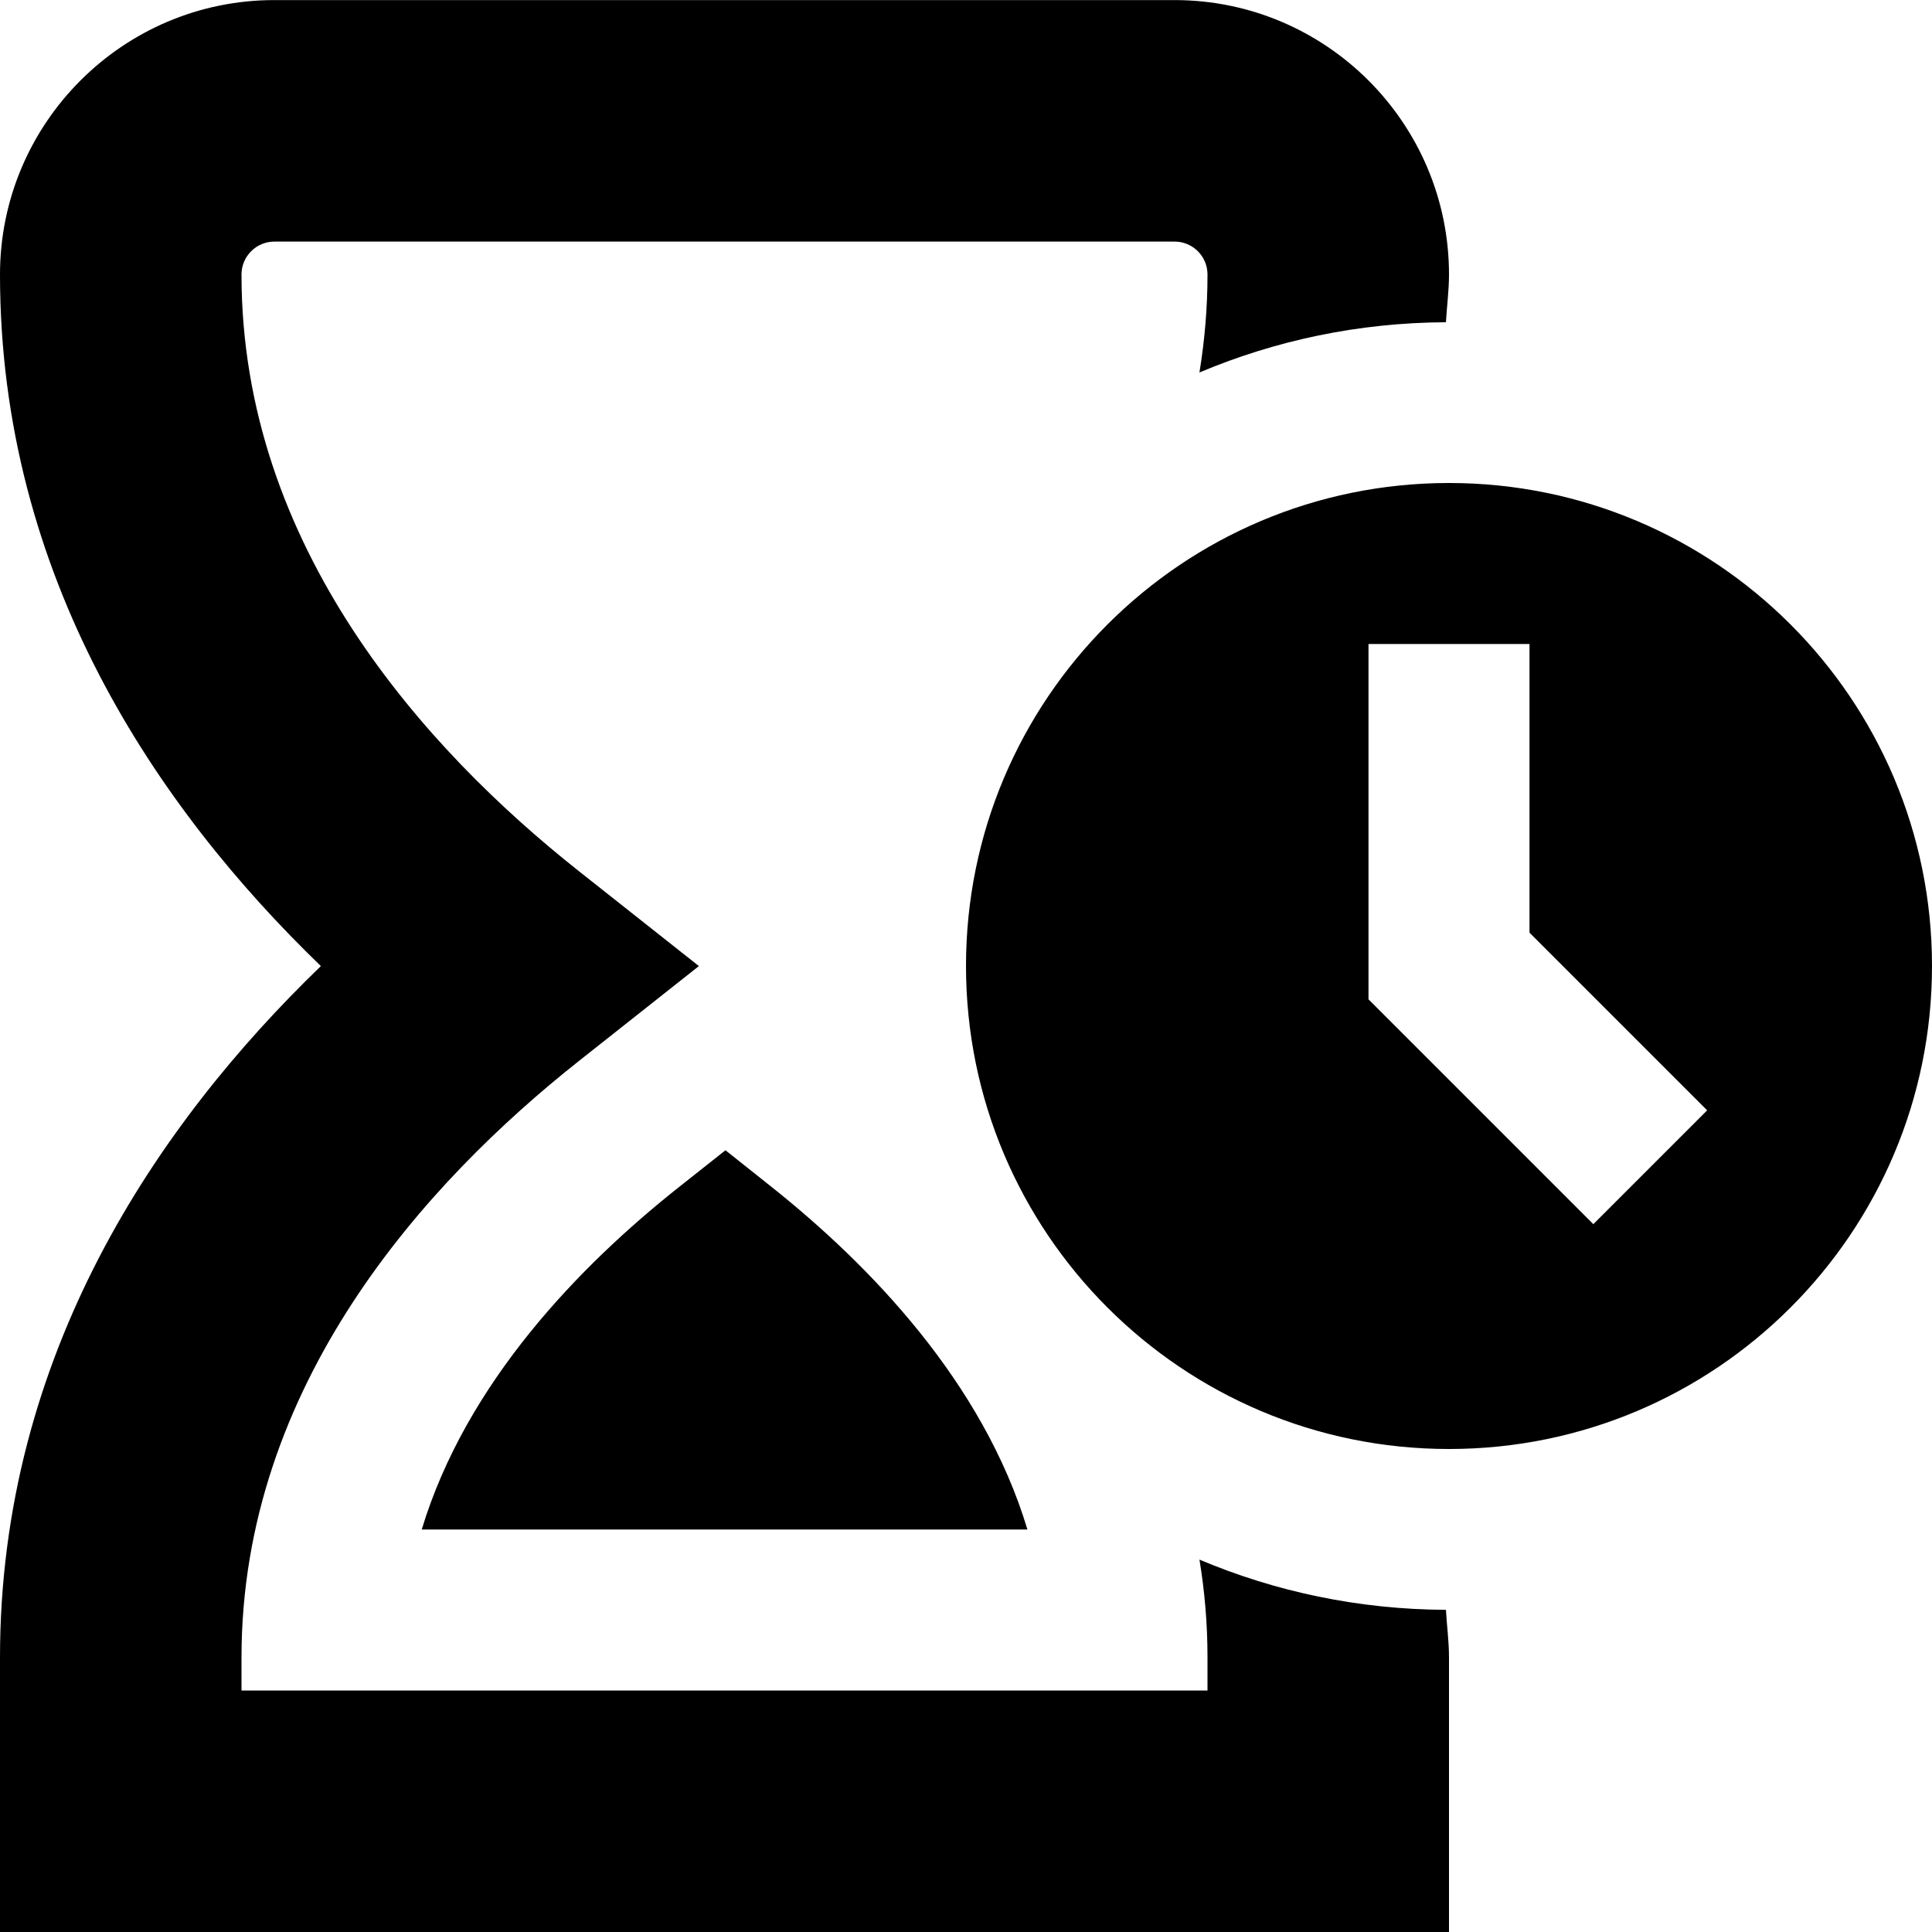
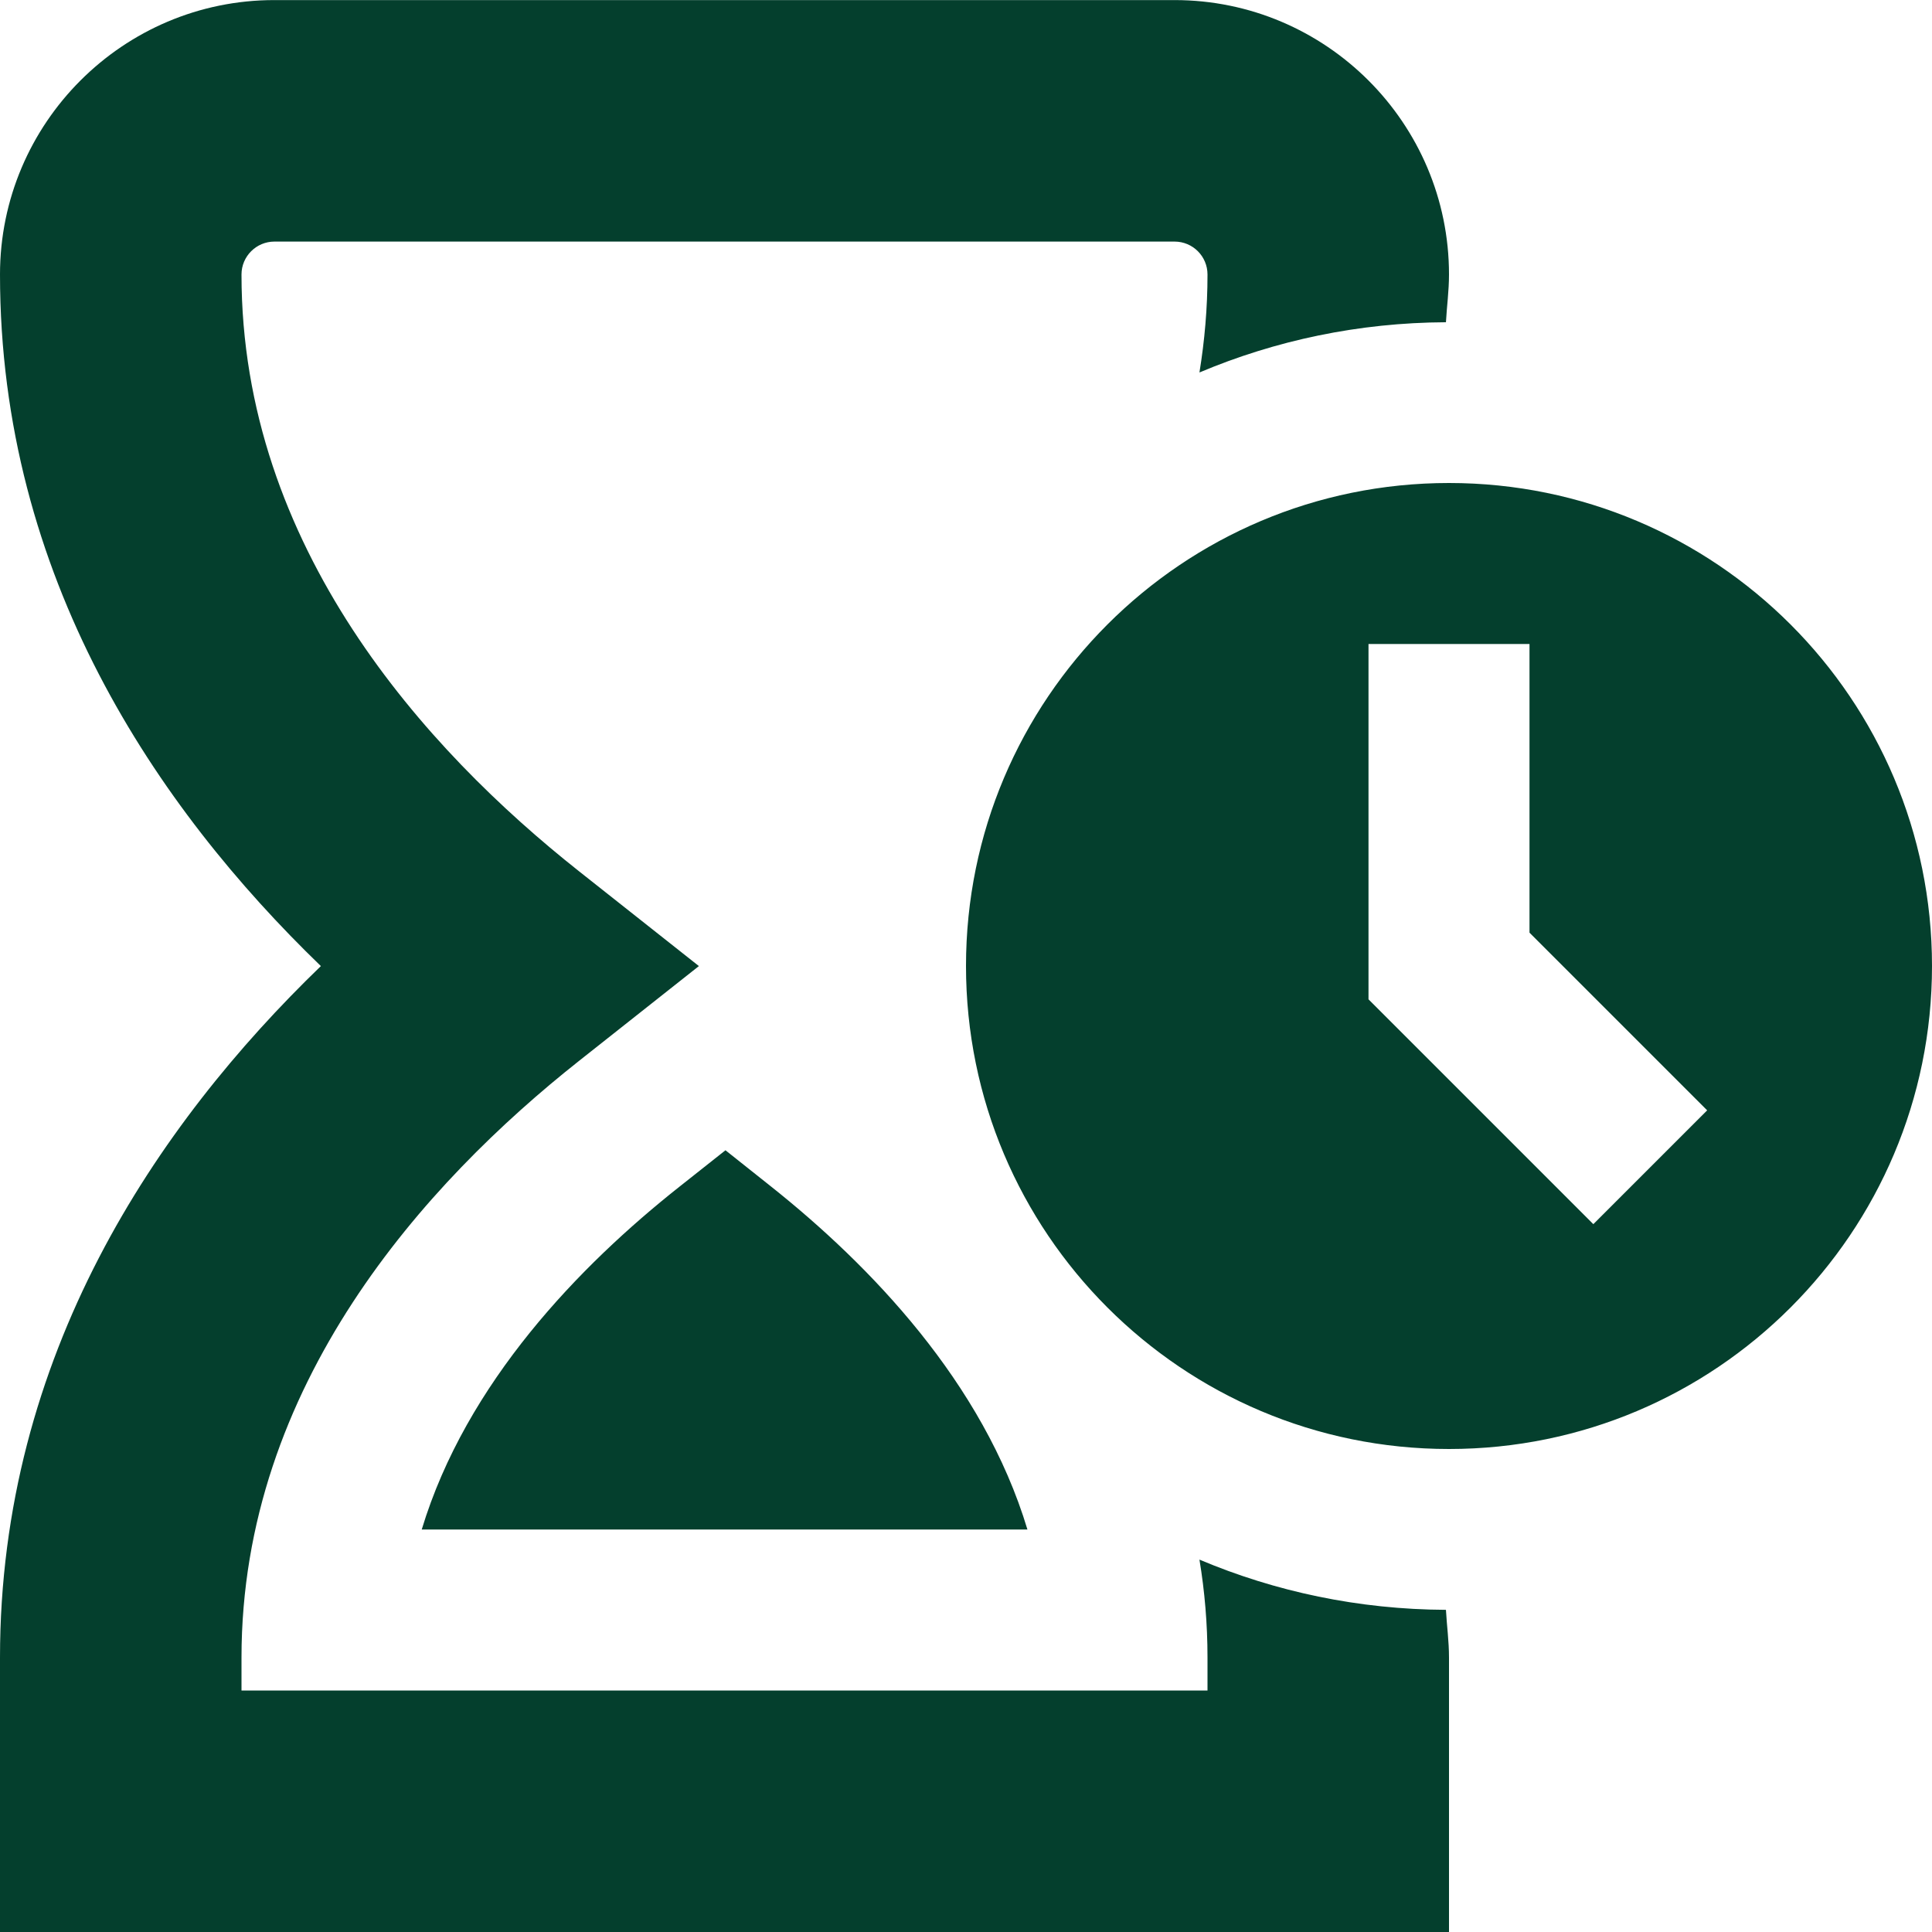
<svg xmlns="http://www.w3.org/2000/svg" id="Layer_1" data-name="Layer 1" viewBox="0 0 24 24">
-   <path d="m9.012,14.289l.566.45c1.225.974,2.634,2.43,3.185,4.261h-7.524c.553-1.828,1.968-3.282,3.197-4.255l.576-.456Zm14.988-2.289c0,3.314-2.686,6-6,6s-6-2.686-6-6,2.686-6,6-6,6,2.686,6,6Zm-2.793,1.793l-2.207-2.207v-3.586h-2v4.414l2.793,2.793,1.414-1.414Zm-6.307,5.581c.065.392.1.798.1,1.217v.409H3v-.409c0-3.385,2.281-5.9,4.195-7.414l1.487-1.176-1.487-1.176c-1.914-1.514-4.195-4.03-4.195-7.415,0-.226.184-.409.409-.409h11.182c.226,0,.409.183.409.409,0,.419-.036.824-.1,1.217.943-.398,1.978-.619,3.062-.624.011-.198.038-.389.038-.593,0-1.88-1.529-3.409-3.409-3.409H3.409C1.529,0,0,1.53,0,3.41c0,3.754,1.945,6.619,3.986,8.591-2.041,1.971-3.986,4.835-3.986,8.59v3.409h18v-3.409c0-.204-.027-.394-.038-.593-1.085-.005-2.12-.226-3.062-.624Z" />
+   <path fill="#043F2D" d="m9.012,14.289l.566.45c1.225.974,2.634,2.43,3.185,4.261h-7.524c.553-1.828,1.968-3.282,3.197-4.255l.576-.456Zm14.988-2.289c0,3.314-2.686,6-6,6s-6-2.686-6-6,2.686-6,6-6,6,2.686,6,6Zm-2.793,1.793l-2.207-2.207v-3.586h-2v4.414l2.793,2.793,1.414-1.414Zm-6.307,5.581c.065.392.1.798.1,1.217v.409H3v-.409c0-3.385,2.281-5.9,4.195-7.414l1.487-1.176-1.487-1.176c-1.914-1.514-4.195-4.03-4.195-7.415,0-.226.184-.409.409-.409h11.182c.226,0,.409.183.409.409,0,.419-.036.824-.1,1.217.943-.398,1.978-.619,3.062-.624.011-.198.038-.389.038-.593,0-1.88-1.529-3.409-3.409-3.409H3.409C1.529,0,0,1.53,0,3.41c0,3.754,1.945,6.619,3.986,8.591-2.041,1.971-3.986,4.835-3.986,8.59v3.409h18v-3.409c0-.204-.027-.394-.038-.593-1.085-.005-2.12-.226-3.062-.624Z" />
</svg>
